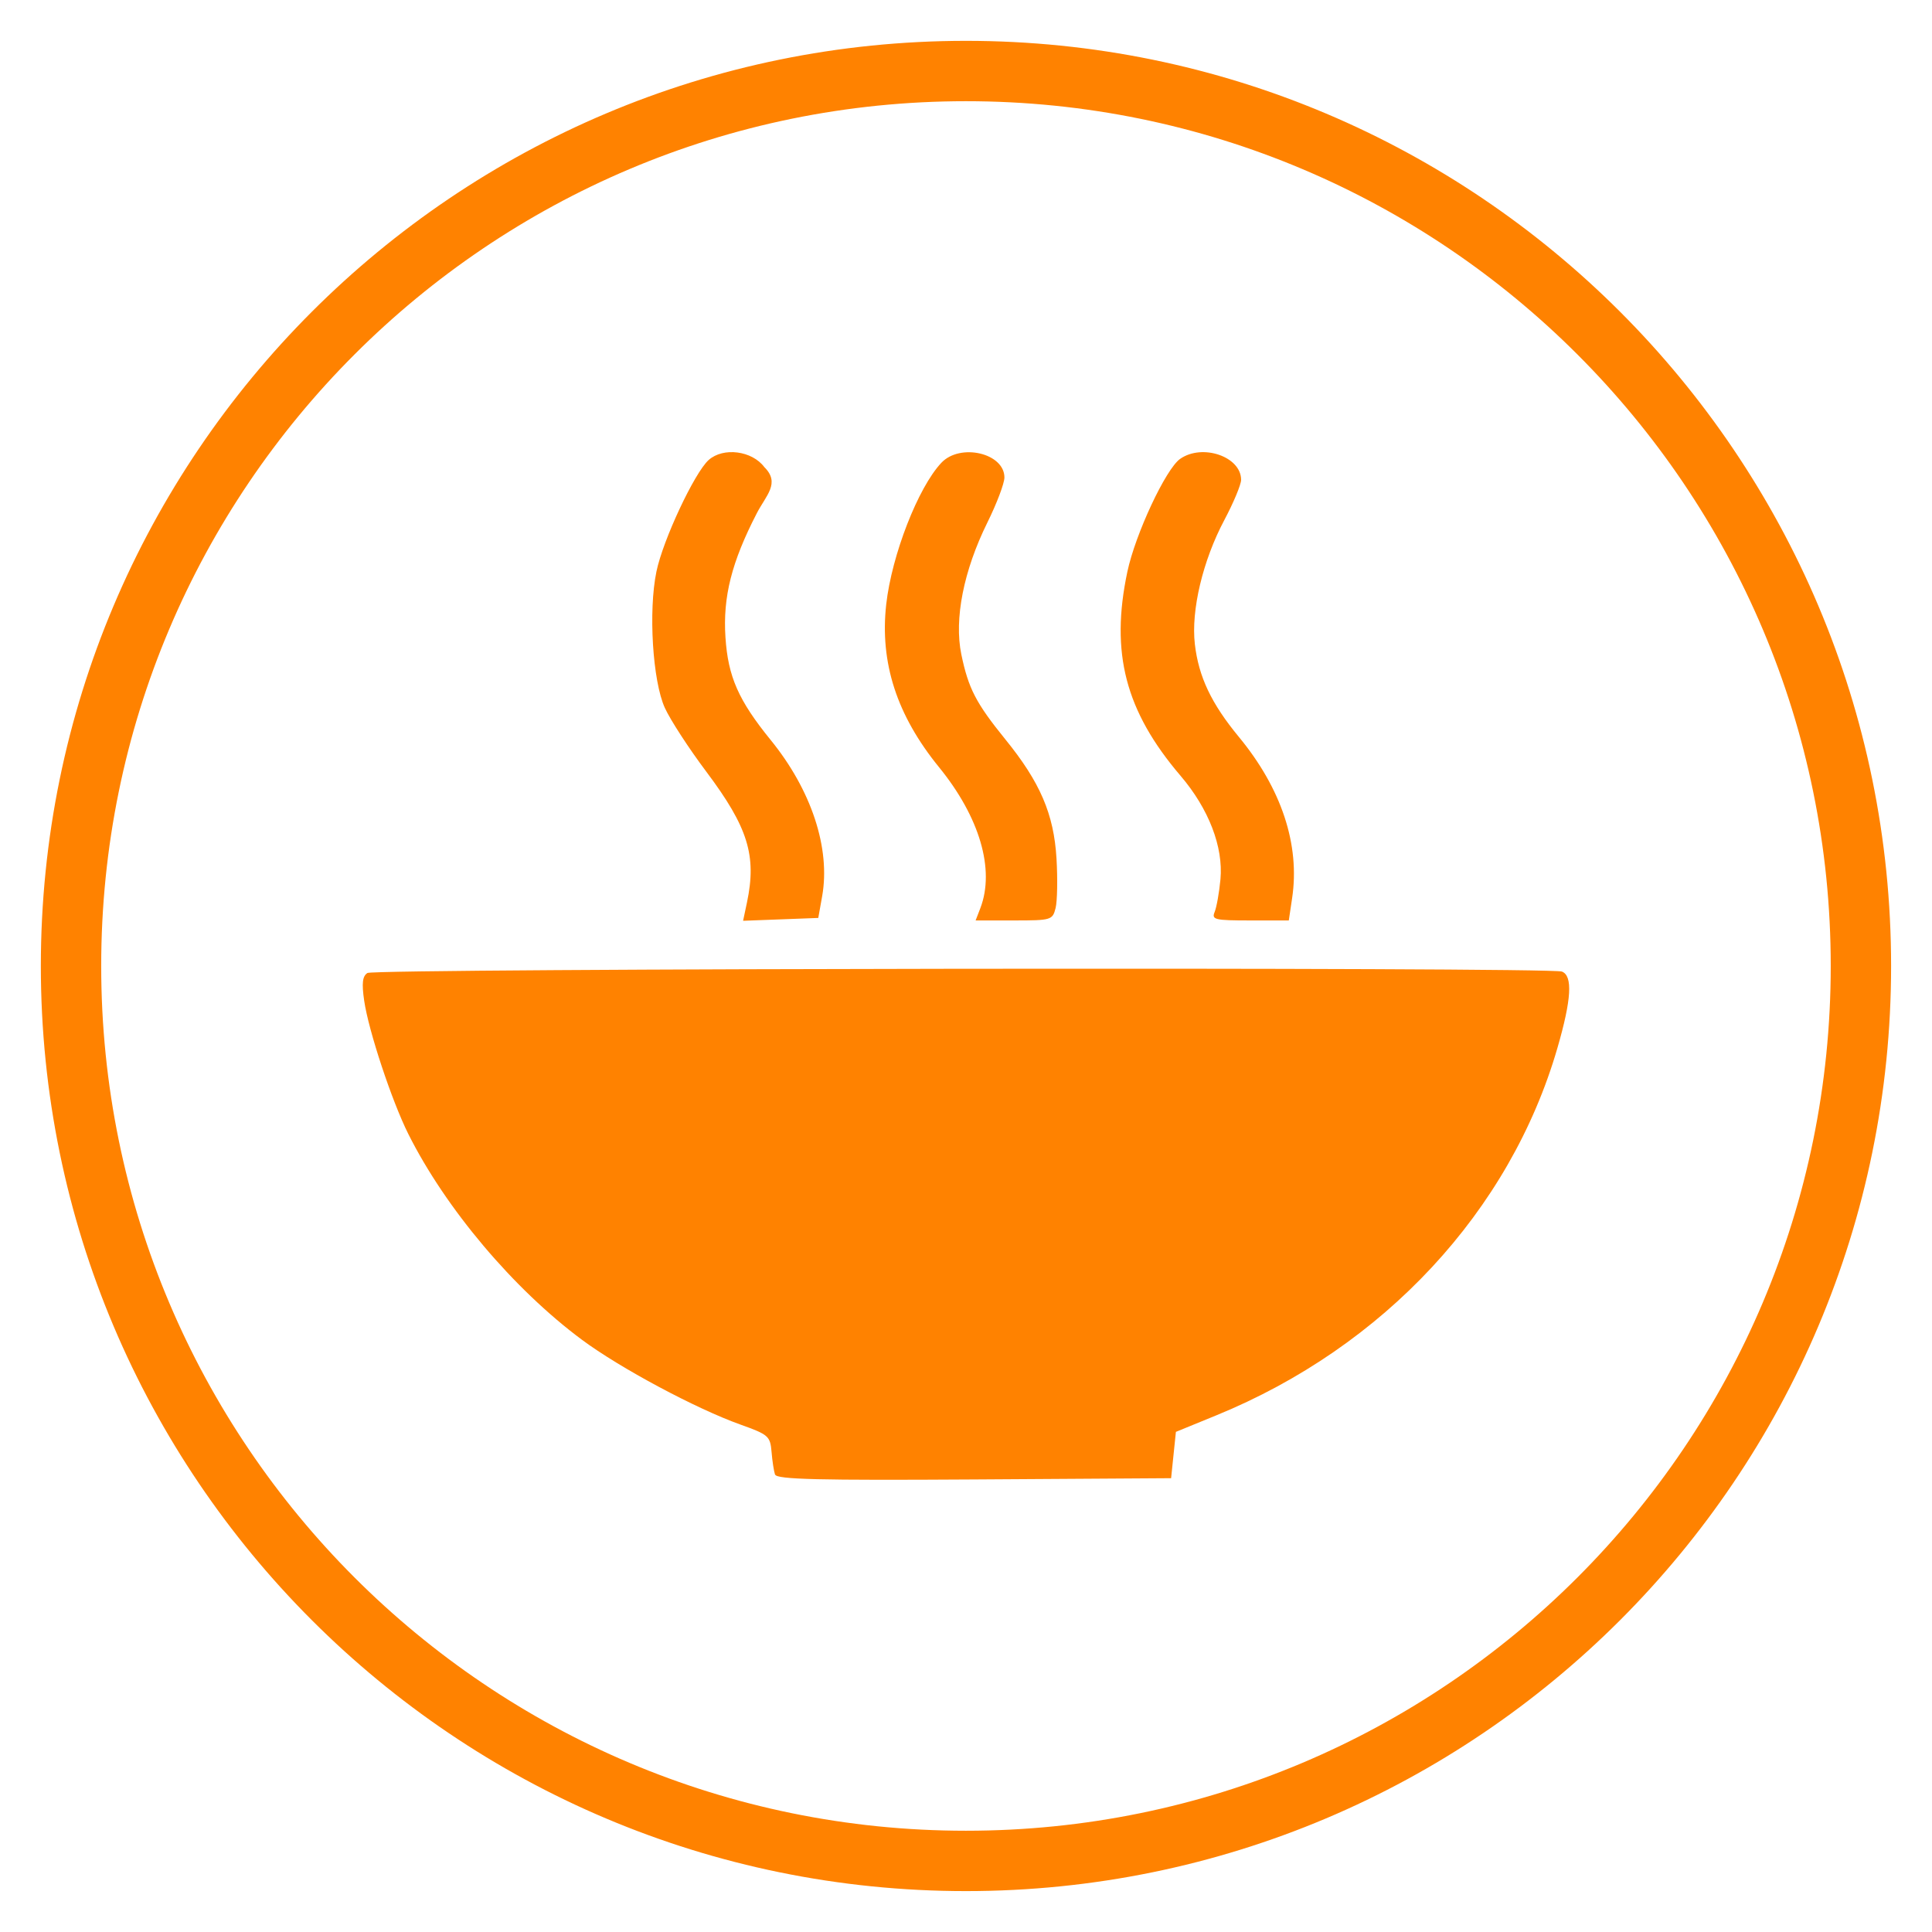
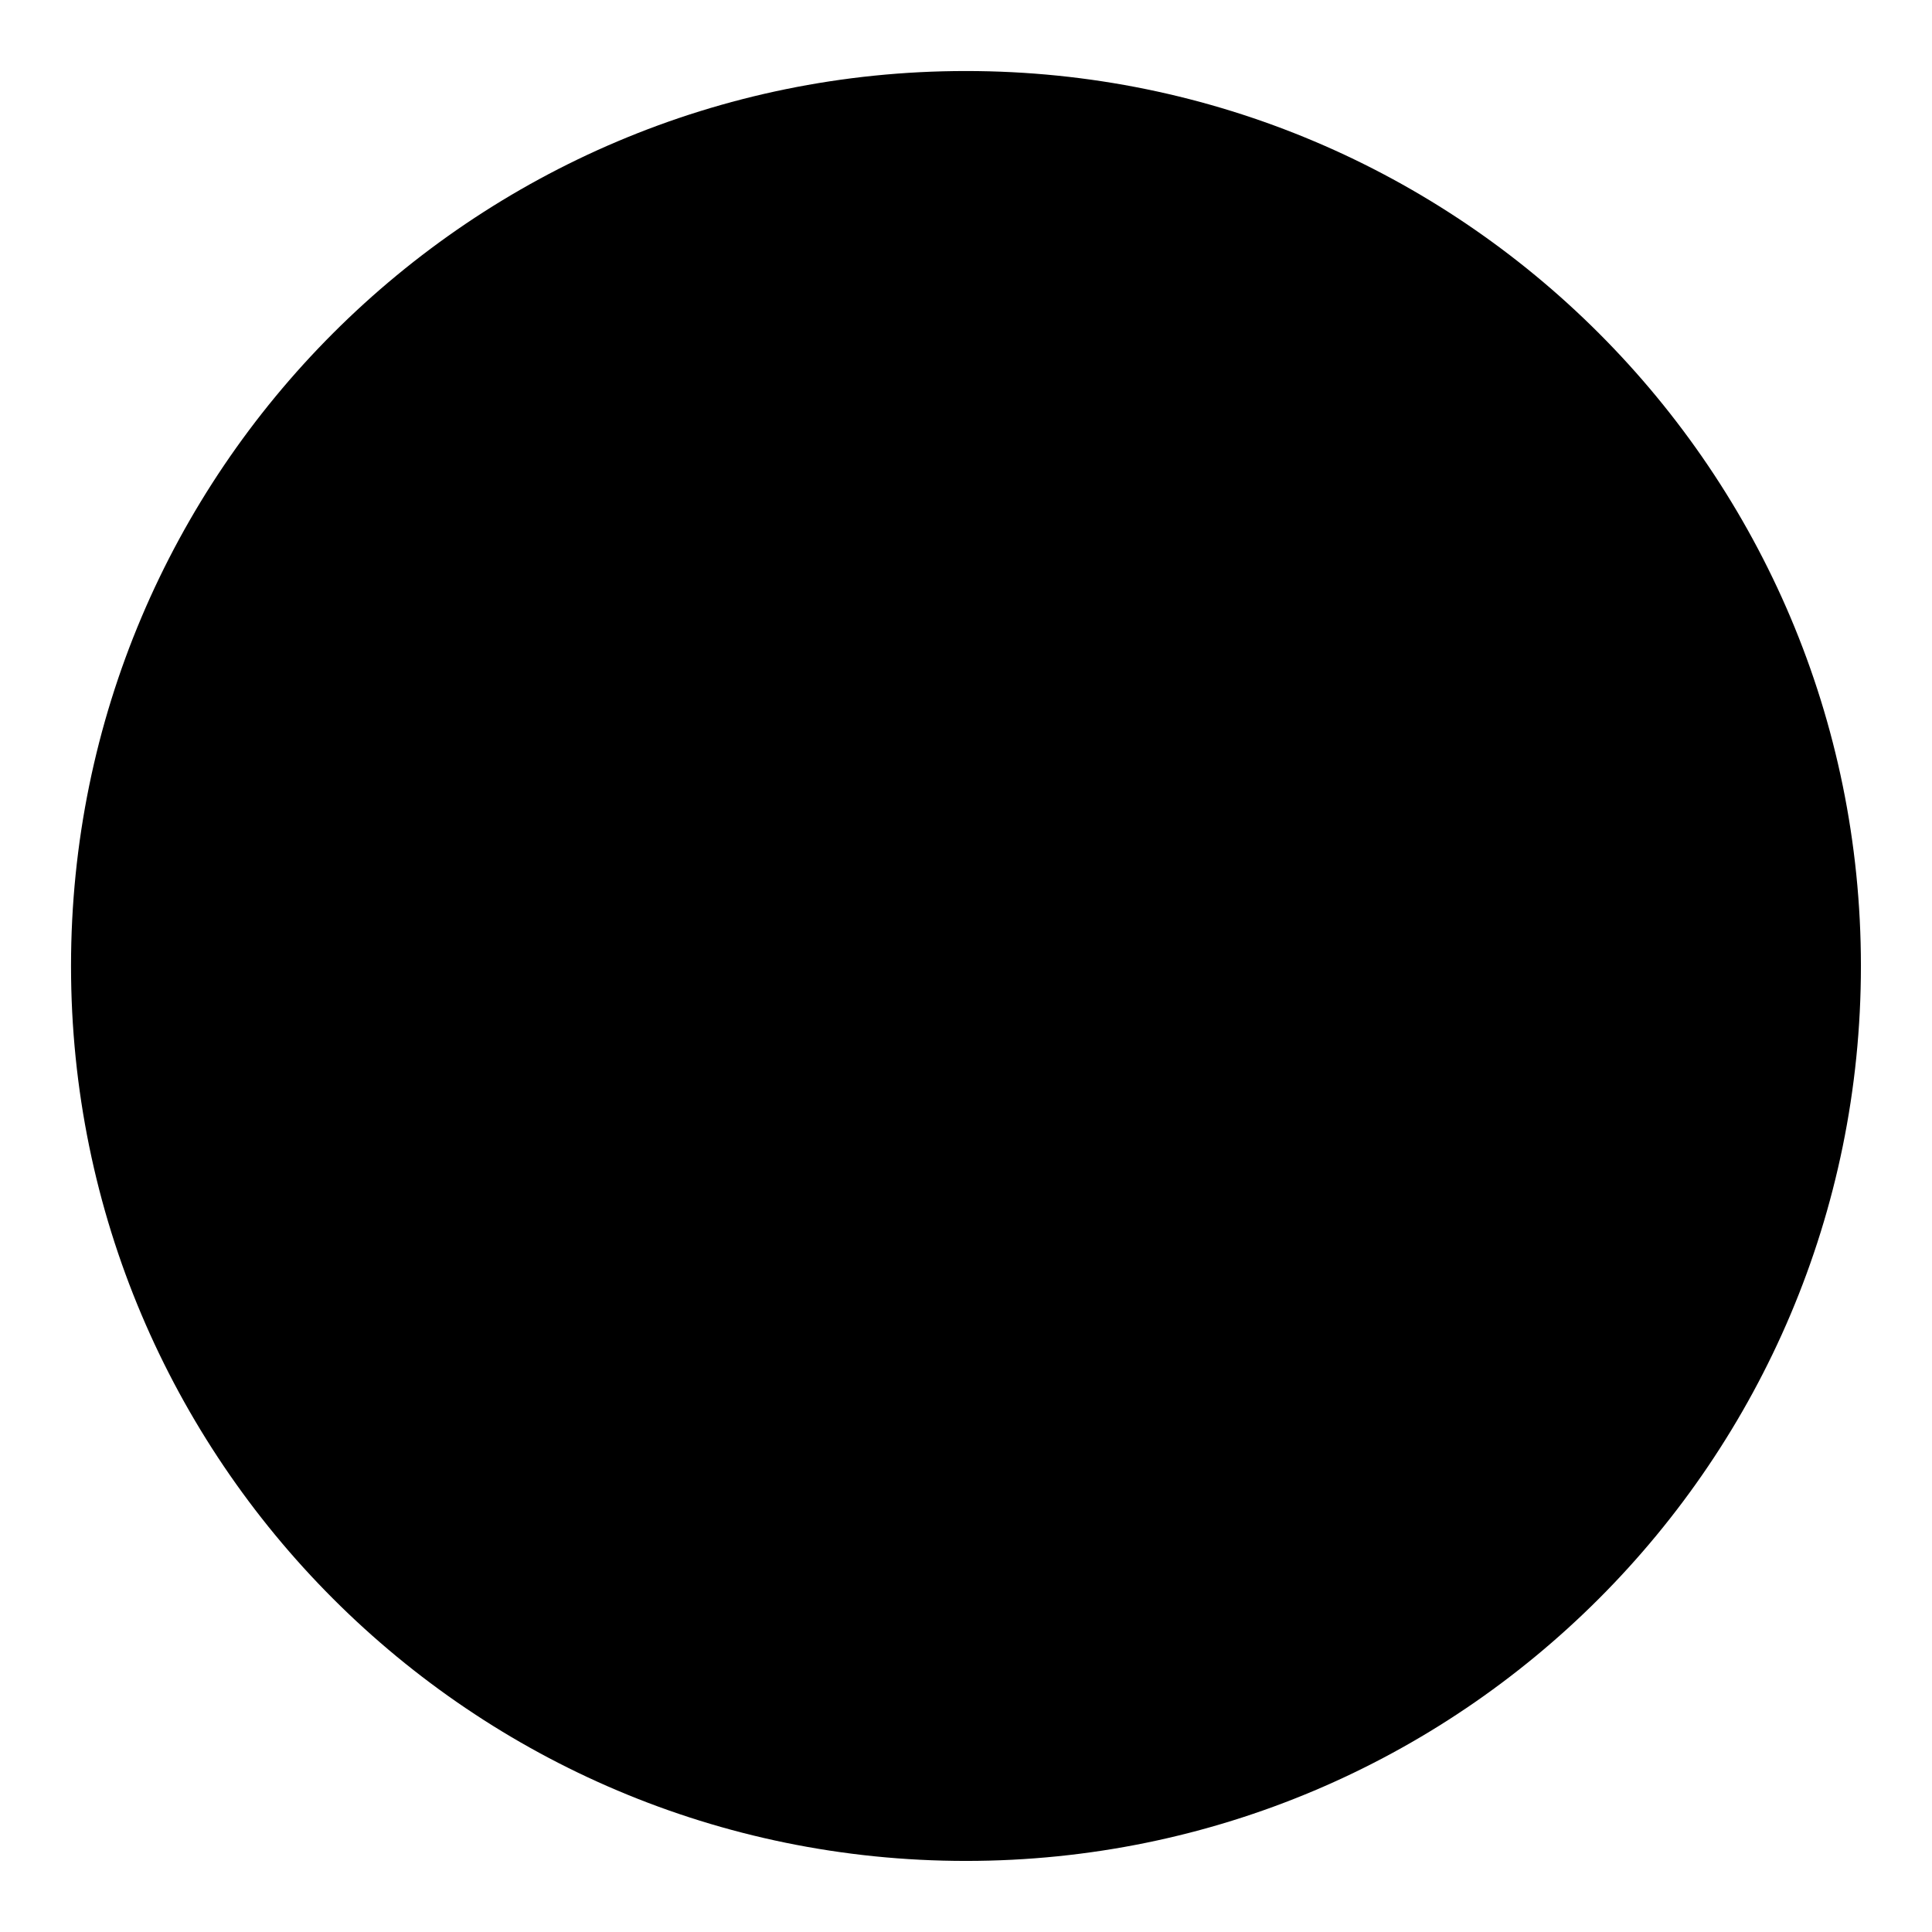
- <svg xmlns="http://www.w3.org/2000/svg" width="128" height="128" viewBox="0 0 33.867 33.867" version="1.1" id="svg8">
-   <defs id="defs2" />
-   <g id="layer1">
-     <circle style="fill:none;stroke:#ff8200;stroke-width:1.058;stroke-linecap:round;stroke-miterlimit:4;stroke-dasharray:none;stroke-opacity:1" id="path833" cx="16.933" cy="16.933" r="15.688" />
-     <path style="fill:#ff8200;fill-opacity:1;stroke-width:0.085" d="m 13.586,25.85 c -0.02,-0.059 -0.048,-0.238 -0.061,-0.399 -0.023,-0.276 -0.054,-0.303 -0.543,-0.478 -0.78,-0.278 -2.116,-0.993 -2.783,-1.489 -1.197,-0.889 -2.388,-2.301 -3.041,-3.605 -0.289,-0.577 -0.698,-1.812 -0.774,-2.337 -0.045,-0.309 -0.03,-0.43 0.057,-0.486 0.13,-0.082 20.725,-0.107 20.938,-0.025 0.193,0.074 0.169,0.486 -0.078,1.339 -0.828,2.859 -3.04,5.239 -5.984,6.442 l -0.704,0.288 -0.042,0.406 -0.042,0.406 -3.452,0.022 c -2.718,0.017 -3.46,-5.92e-4 -3.489,-0.085 z M 13.094,15.82 c 0.173,-0.822 0.019,-1.317 -0.712,-2.292 -0.305,-0.406 -0.633,-0.91 -0.728,-1.12 -0.214,-0.47 -0.29,-1.7 -0.147,-2.389 0.115,-0.556 0.668,-1.734 0.916,-1.956 0.257,-0.228 0.761,-0.163 0.976,0.126 0.283,0.28 0.029,0.495 -0.131,0.805 -0.443,0.857 -0.598,1.468 -0.551,2.179 0.045,0.689 0.229,1.105 0.792,1.798 0.715,0.878 1.052,1.9 0.903,2.739 l -0.068,0.381 -0.659,0.025 -0.659,0.025 z m 4.092,0.097 c 0.257,-0.676 -0.013,-1.593 -0.725,-2.468 -0.741,-0.91 -1.04,-1.832 -0.926,-2.855 0.097,-0.864 0.559,-2.05 0.967,-2.482 0.33,-0.349 1.105,-0.169 1.105,0.258 0,0.102 -0.134,0.457 -0.299,0.79 -0.417,0.844 -0.584,1.69 -0.457,2.308 0.124,0.6 0.257,0.857 0.771,1.491 0.611,0.752 0.852,1.312 0.898,2.091 0.021,0.358 0.014,0.748 -0.016,0.868 -0.053,0.21 -0.076,0.217 -0.728,0.217 h -0.674 z m 4.106,0.069 c 0.034,-0.081 0.08,-0.339 0.102,-0.572 0.052,-0.568 -0.205,-1.235 -0.698,-1.813 -0.969,-1.135 -1.235,-2.156 -0.934,-3.578 0.14,-0.662 0.674,-1.803 0.925,-1.979 0.39,-0.273 1.069,-0.04 1.069,0.367 0,0.083 -0.132,0.4 -0.294,0.705 -0.378,0.711 -0.585,1.583 -0.517,2.174 0.066,0.572 0.288,1.042 0.771,1.627 0.749,0.907 1.075,1.892 0.934,2.829 l -0.058,0.389 h -0.681 c -0.616,0 -0.675,-0.014 -0.619,-0.148 z" id="path1128" />
+ <svg xmlns="http://www.w3.org/2000/svg" width="128" height="128" viewBox="0 0 33.867 33.867" version="1.1">
+   <g>
+     <circle class="sdg-circle" cx="16.933" cy="16.933" r="15.688" />
+     <path class="sdg-drawing" d="m 13.586,25.85 c -0.02,-0.059 -0.048,-0.238 -0.061,-0.399 -0.023,-0.276 -0.054,-0.303 -0.543,-0.478 -0.78,-0.278 -2.116,-0.993 -2.783,-1.489 -1.197,-0.889 -2.388,-2.301 -3.041,-3.605 -0.289,-0.577 -0.698,-1.812 -0.774,-2.337 -0.045,-0.309 -0.03,-0.43 0.057,-0.486 0.13,-0.082 20.725,-0.107 20.938,-0.025 0.193,0.074 0.169,0.486 -0.078,1.339 -0.828,2.859 -3.04,5.239 -5.984,6.442 l -0.704,0.288 -0.042,0.406 -0.042,0.406 -3.452,0.022 c -2.718,0.017 -3.46,-5.92e-4 -3.489,-0.085 z M 13.094,15.82 c 0.173,-0.822 0.019,-1.317 -0.712,-2.292 -0.305,-0.406 -0.633,-0.91 -0.728,-1.12 -0.214,-0.47 -0.29,-1.7 -0.147,-2.389 0.115,-0.556 0.668,-1.734 0.916,-1.956 0.257,-0.228 0.761,-0.163 0.976,0.126 0.283,0.28 0.029,0.495 -0.131,0.805 -0.443,0.857 -0.598,1.468 -0.551,2.179 0.045,0.689 0.229,1.105 0.792,1.798 0.715,0.878 1.052,1.9 0.903,2.739 l -0.068,0.381 -0.659,0.025 -0.659,0.025 z m 4.092,0.097 c 0.257,-0.676 -0.013,-1.593 -0.725,-2.468 -0.741,-0.91 -1.04,-1.832 -0.926,-2.855 0.097,-0.864 0.559,-2.05 0.967,-2.482 0.33,-0.349 1.105,-0.169 1.105,0.258 0,0.102 -0.134,0.457 -0.299,0.79 -0.417,0.844 -0.584,1.69 -0.457,2.308 0.124,0.6 0.257,0.857 0.771,1.491 0.611,0.752 0.852,1.312 0.898,2.091 0.021,0.358 0.014,0.748 -0.016,0.868 -0.053,0.21 -0.076,0.217 -0.728,0.217 h -0.674 z m 4.106,0.069 c 0.034,-0.081 0.08,-0.339 0.102,-0.572 0.052,-0.568 -0.205,-1.235 -0.698,-1.813 -0.969,-1.135 -1.235,-2.156 -0.934,-3.578 0.14,-0.662 0.674,-1.803 0.925,-1.979 0.39,-0.273 1.069,-0.04 1.069,0.367 0,0.083 -0.132,0.4 -0.294,0.705 -0.378,0.711 -0.585,1.583 -0.517,2.174 0.066,0.572 0.288,1.042 0.771,1.627 0.749,0.907 1.075,1.892 0.934,2.829 l -0.058,0.389 h -0.681 c -0.616,0 -0.675,-0.014 -0.619,-0.148 z" />
  </g>
</svg>
